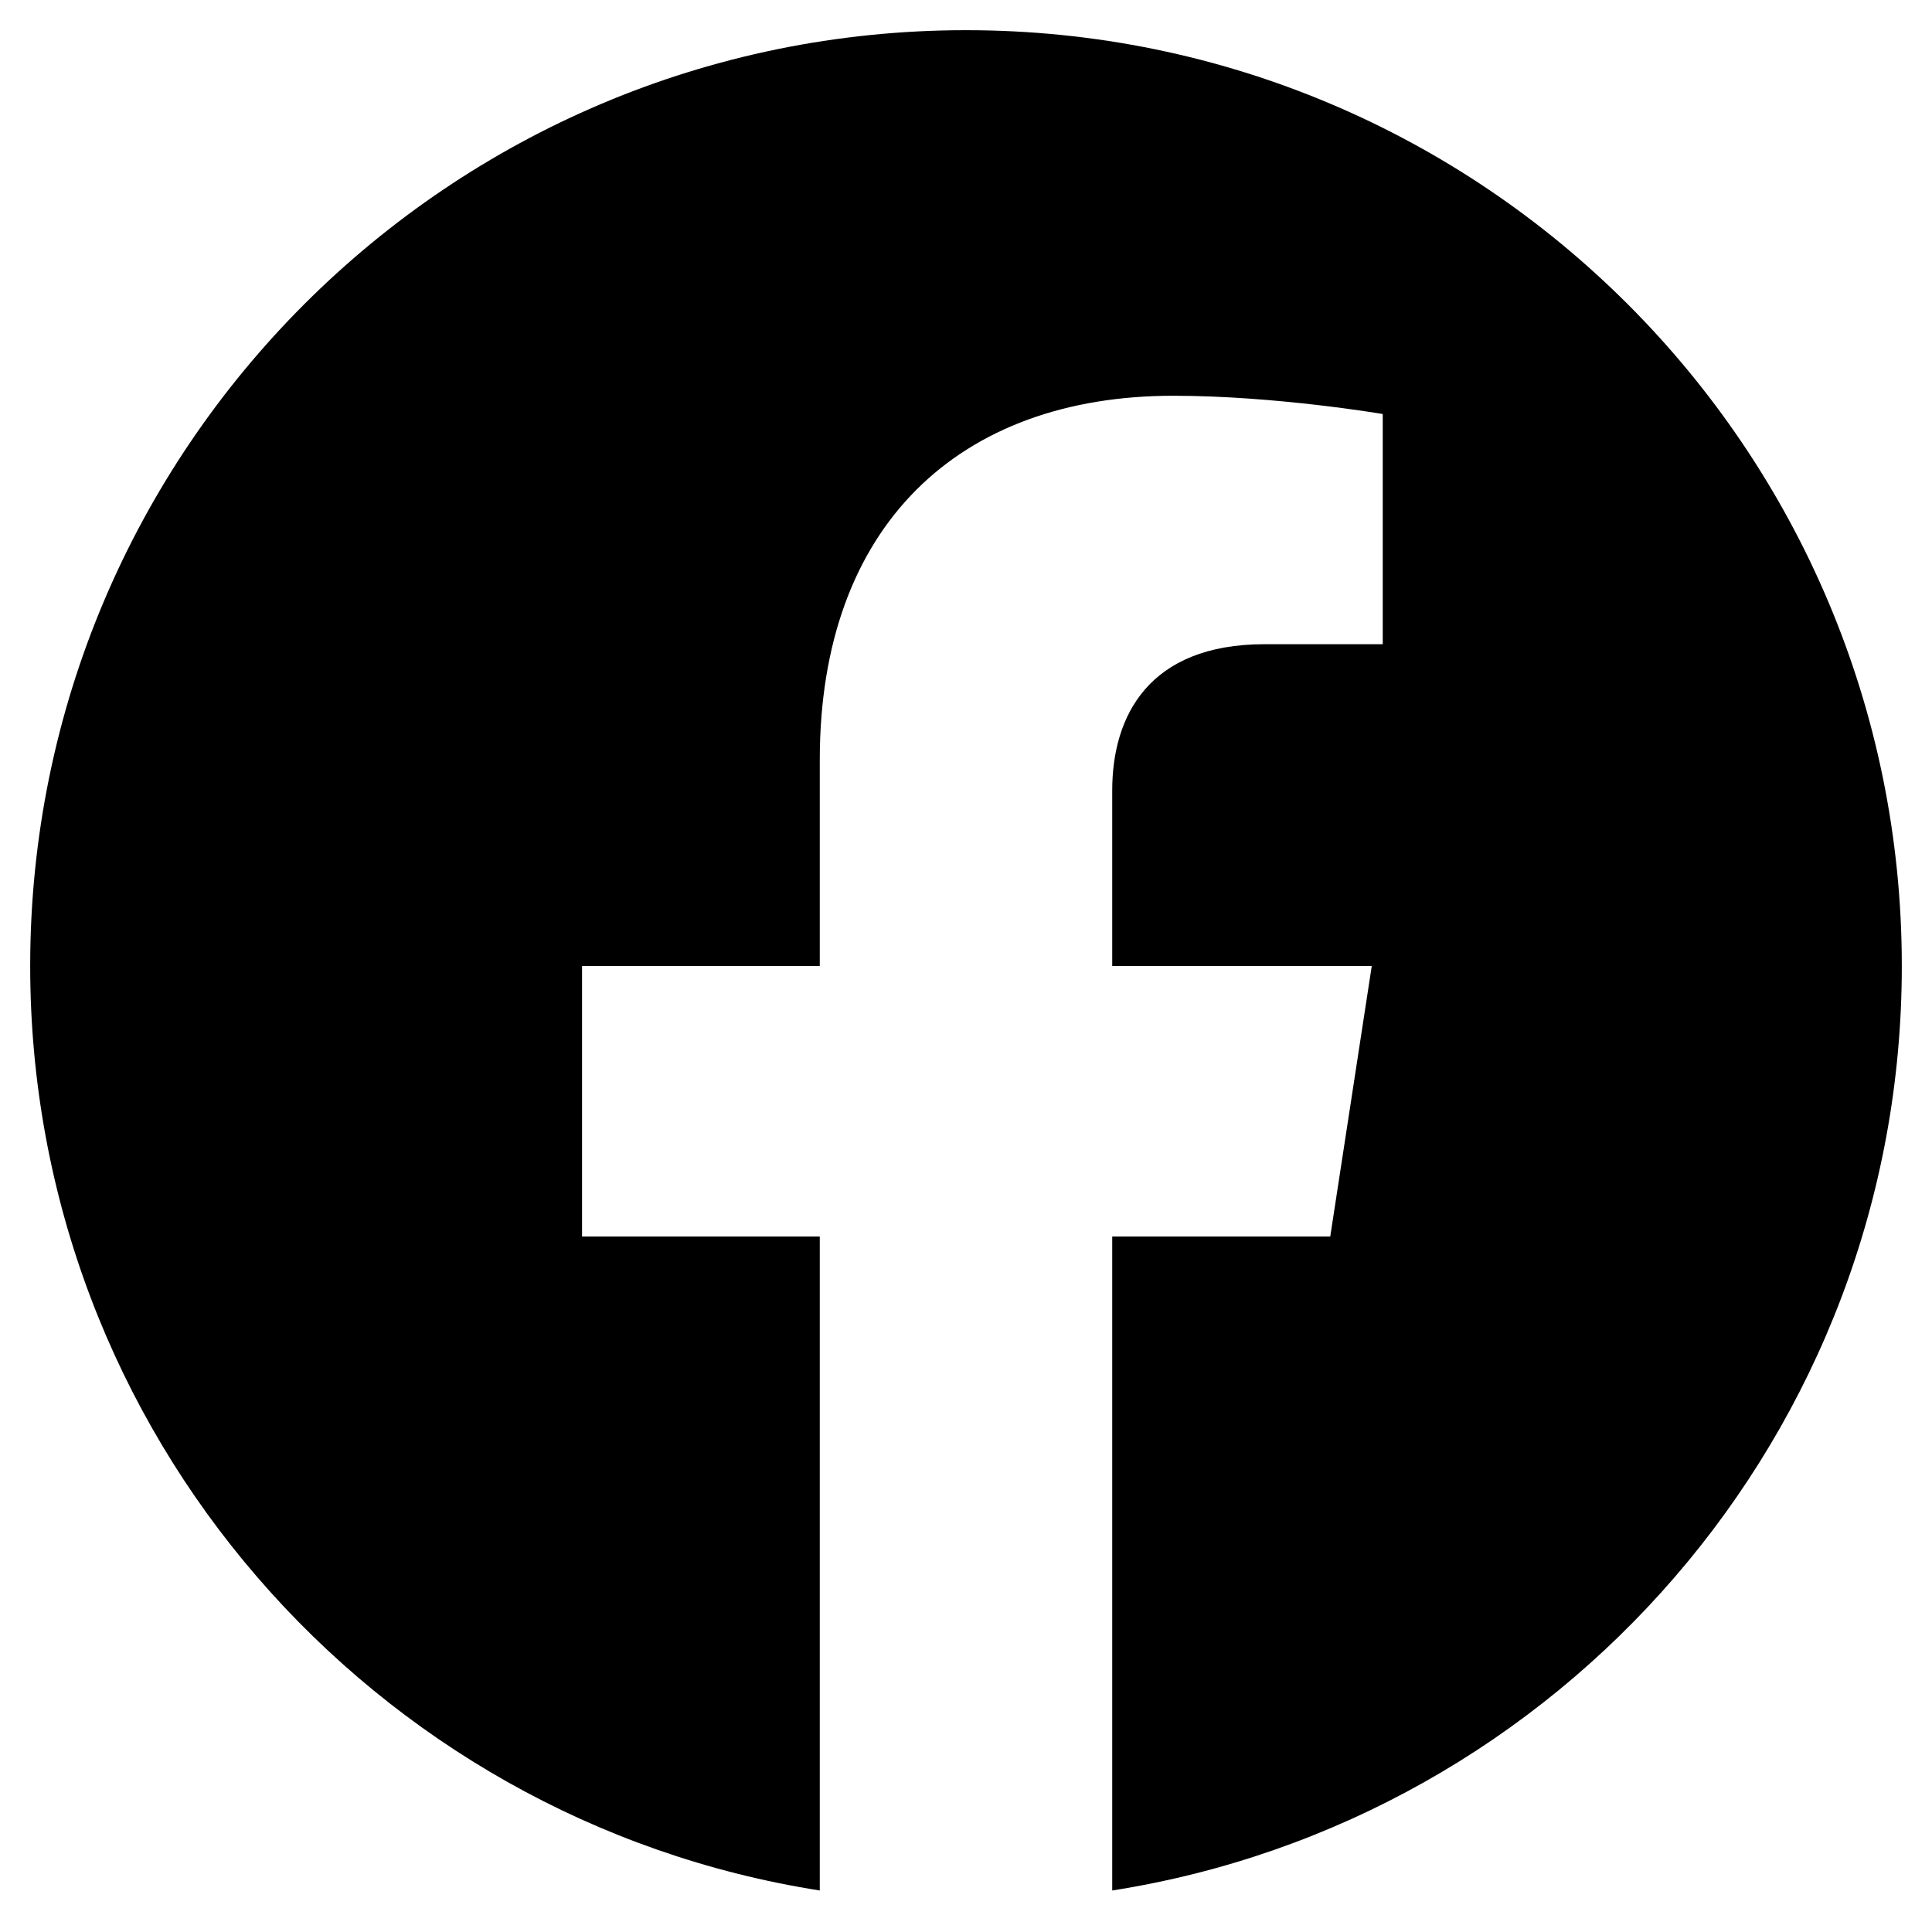
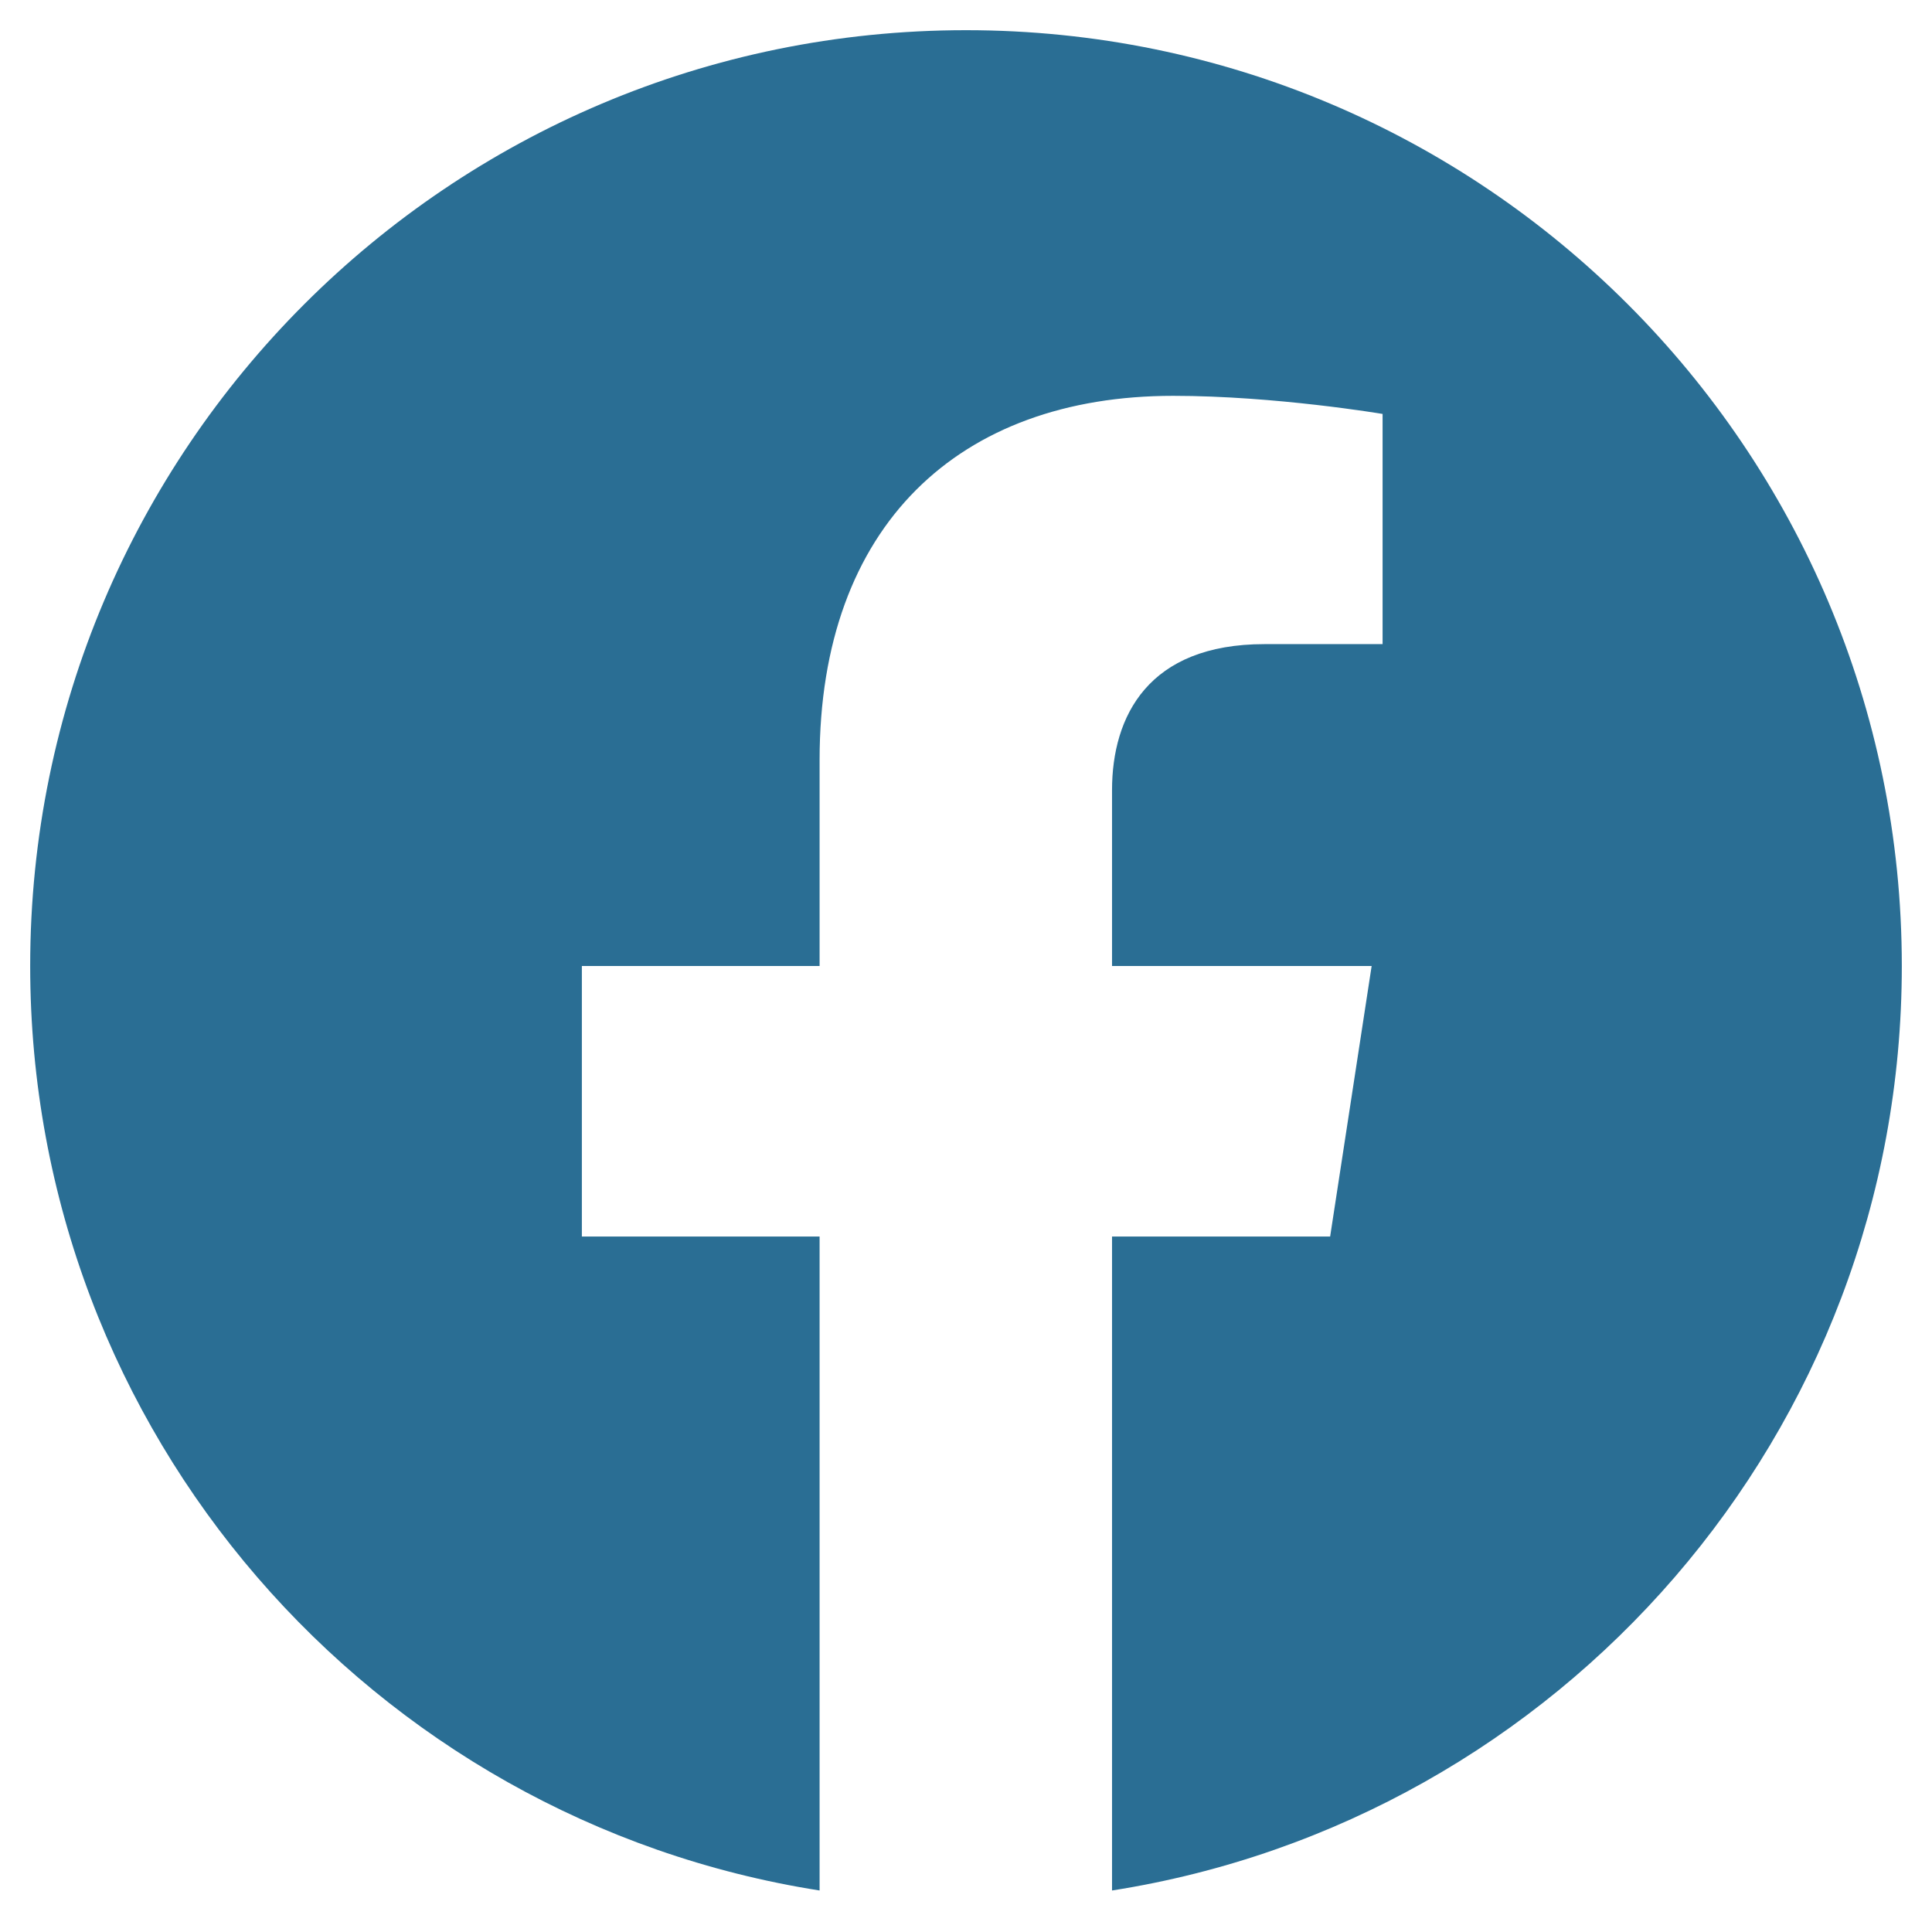
- <svg xmlns="http://www.w3.org/2000/svg" viewBox="0 0 512 512">
-   <path d="M504 256C504 119 393 8 256 8S8 119 8 256c0 123.78 90.69 226.38 209.25 245V327.69h-63V256h63v-54.64c0-62.15 37-96.48 93.67-96.48 27.14 0 55.52 4.84 55.52 4.84v61h-31.28c-30.8 0-40.41 19.12-40.41 38.73V256h68.78l-11 71.69h-57.78V501C413.31 482.38 504 379.78 504 256z" />
+ <svg xmlns="http://www.w3.org/2000/svg" version="1.1" id="Layer_1" x="0px" y="0px" viewBox="0 0 512 512" style="enable-background:new 0 0 512 512;" xml:space="preserve">
+   <style type="text/css">
+ 	.st0{fill:#2A6E94;}
+ </style>
+   <path class="st0" d="M504,256C504,119,393,8,256,8S8,119,8,256c0,123.8,90.7,226.4,209.2,245V327.7h-63V256h63v-54.6  c0-62.2,37-96.5,93.7-96.5c27.1,0,55.5,4.8,55.5,4.8v61h-31.3c-30.8,0-40.4,19.1-40.4,38.7V256h68.8l-11,71.7h-57.8V501  C413.3,482.4,504,379.8,504,256z" />
</svg>
